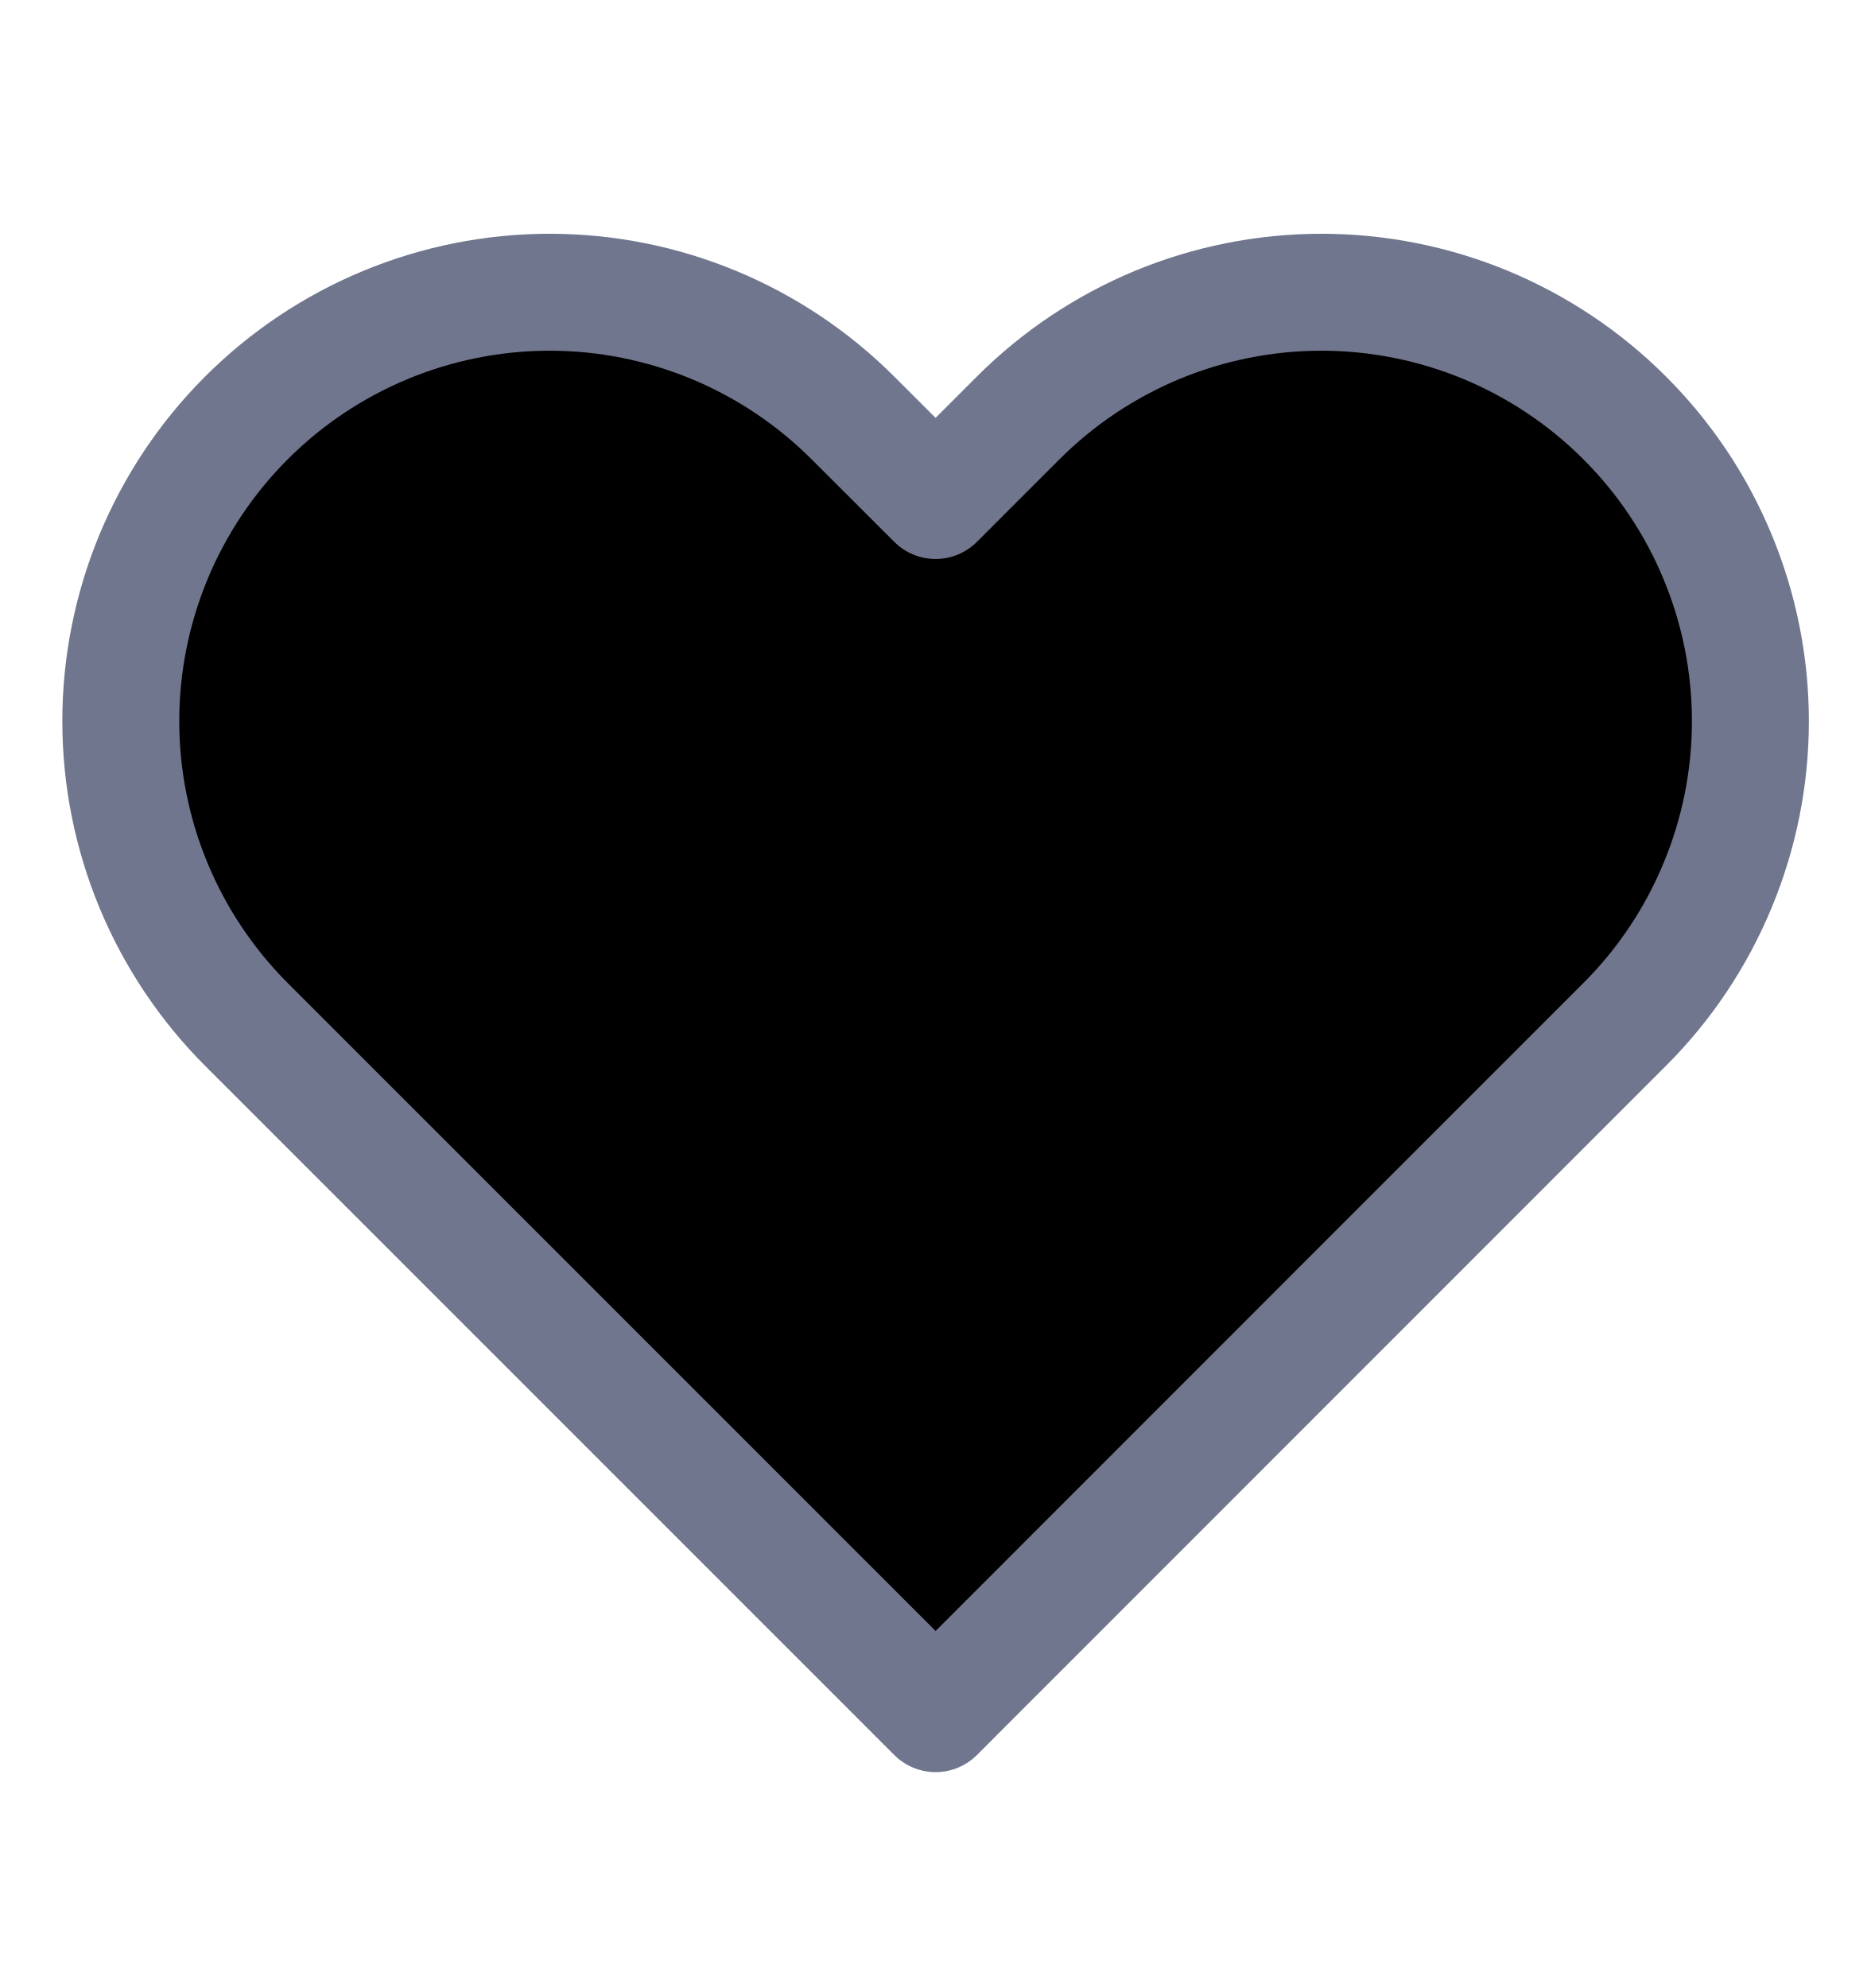
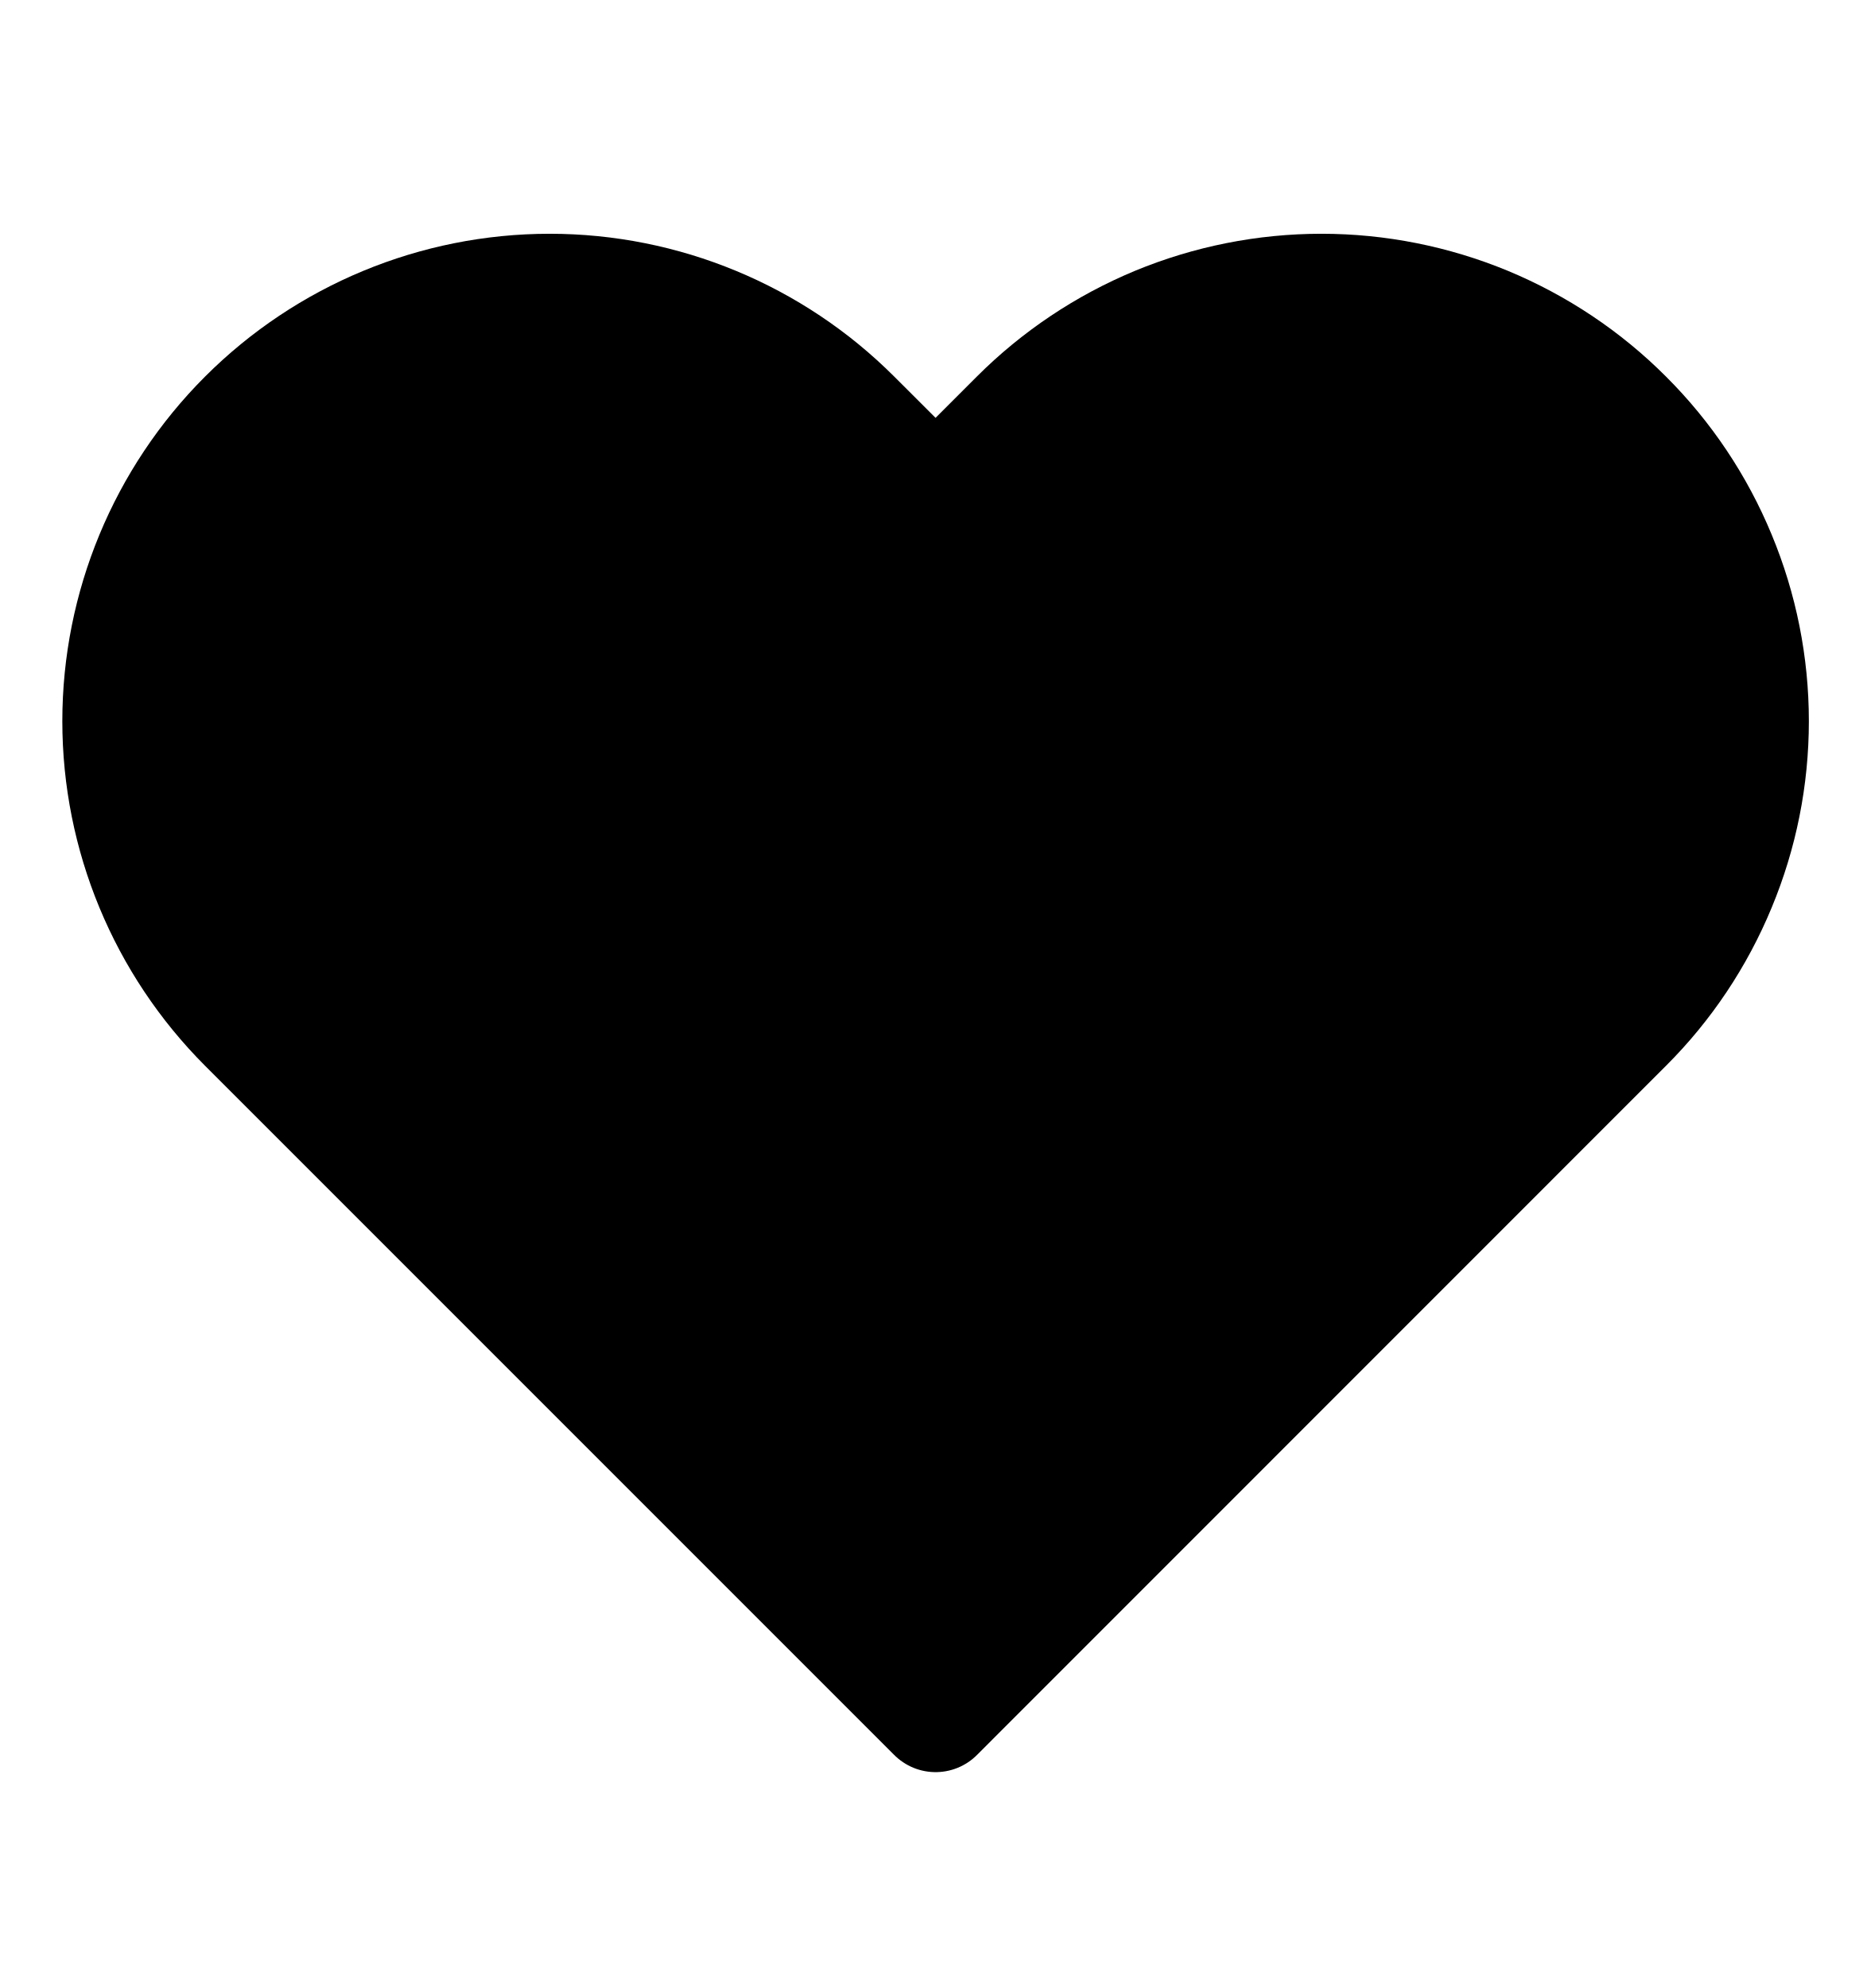
<svg xmlns="http://www.w3.org/2000/svg" width="16" height="17" viewBox="0 0 16 17" fill="currentColor">
-   <path d="M13.894 3.574C13.554 3.233 13.149 2.963 12.704 2.778C12.259 2.594 11.782 2.499 11.301 2.499C10.819 2.499 10.342 2.594 9.897 2.778C9.452 2.963 9.048 3.233 8.707 3.574L8.001 4.28L7.294 3.574C6.606 2.886 5.673 2.499 4.701 2.499C3.728 2.499 2.795 2.886 2.107 3.574C1.42 4.261 1.033 5.194 1.033 6.167C1.033 7.14 1.42 8.072 2.107 8.76L2.814 9.467L8.001 14.654L13.187 9.467L13.894 8.76C14.235 8.42 14.505 8.015 14.689 7.57C14.874 7.125 14.969 6.649 14.969 6.167C14.969 5.685 14.874 5.208 14.689 4.763C14.505 4.318 14.235 3.914 13.894 3.574Z" stroke="#70768E" stroke-linecap="round" stroke-linejoin="round" />
+   <path d="M13.894 3.574C13.554 3.233 13.149 2.963 12.704 2.778C12.259 2.594 11.782 2.499 11.301 2.499C10.819 2.499 10.342 2.594 9.897 2.778C9.452 2.963 9.048 3.233 8.707 3.574L8.001 4.28L7.294 3.574C6.606 2.886 5.673 2.499 4.701 2.499C3.728 2.499 2.795 2.886 2.107 3.574C1.42 4.261 1.033 5.194 1.033 6.167C1.033 7.14 1.42 8.072 2.107 8.76L2.814 9.467L8.001 14.654L13.187 9.467L13.894 8.76C14.235 8.42 14.505 8.015 14.689 7.57C14.874 7.125 14.969 6.649 14.969 6.167C14.969 5.685 14.874 5.208 14.689 4.763C14.505 4.318 14.235 3.914 13.894 3.574Z" stroke="#000000" stroke-linecap="round" stroke-linejoin="round" />
</svg>
